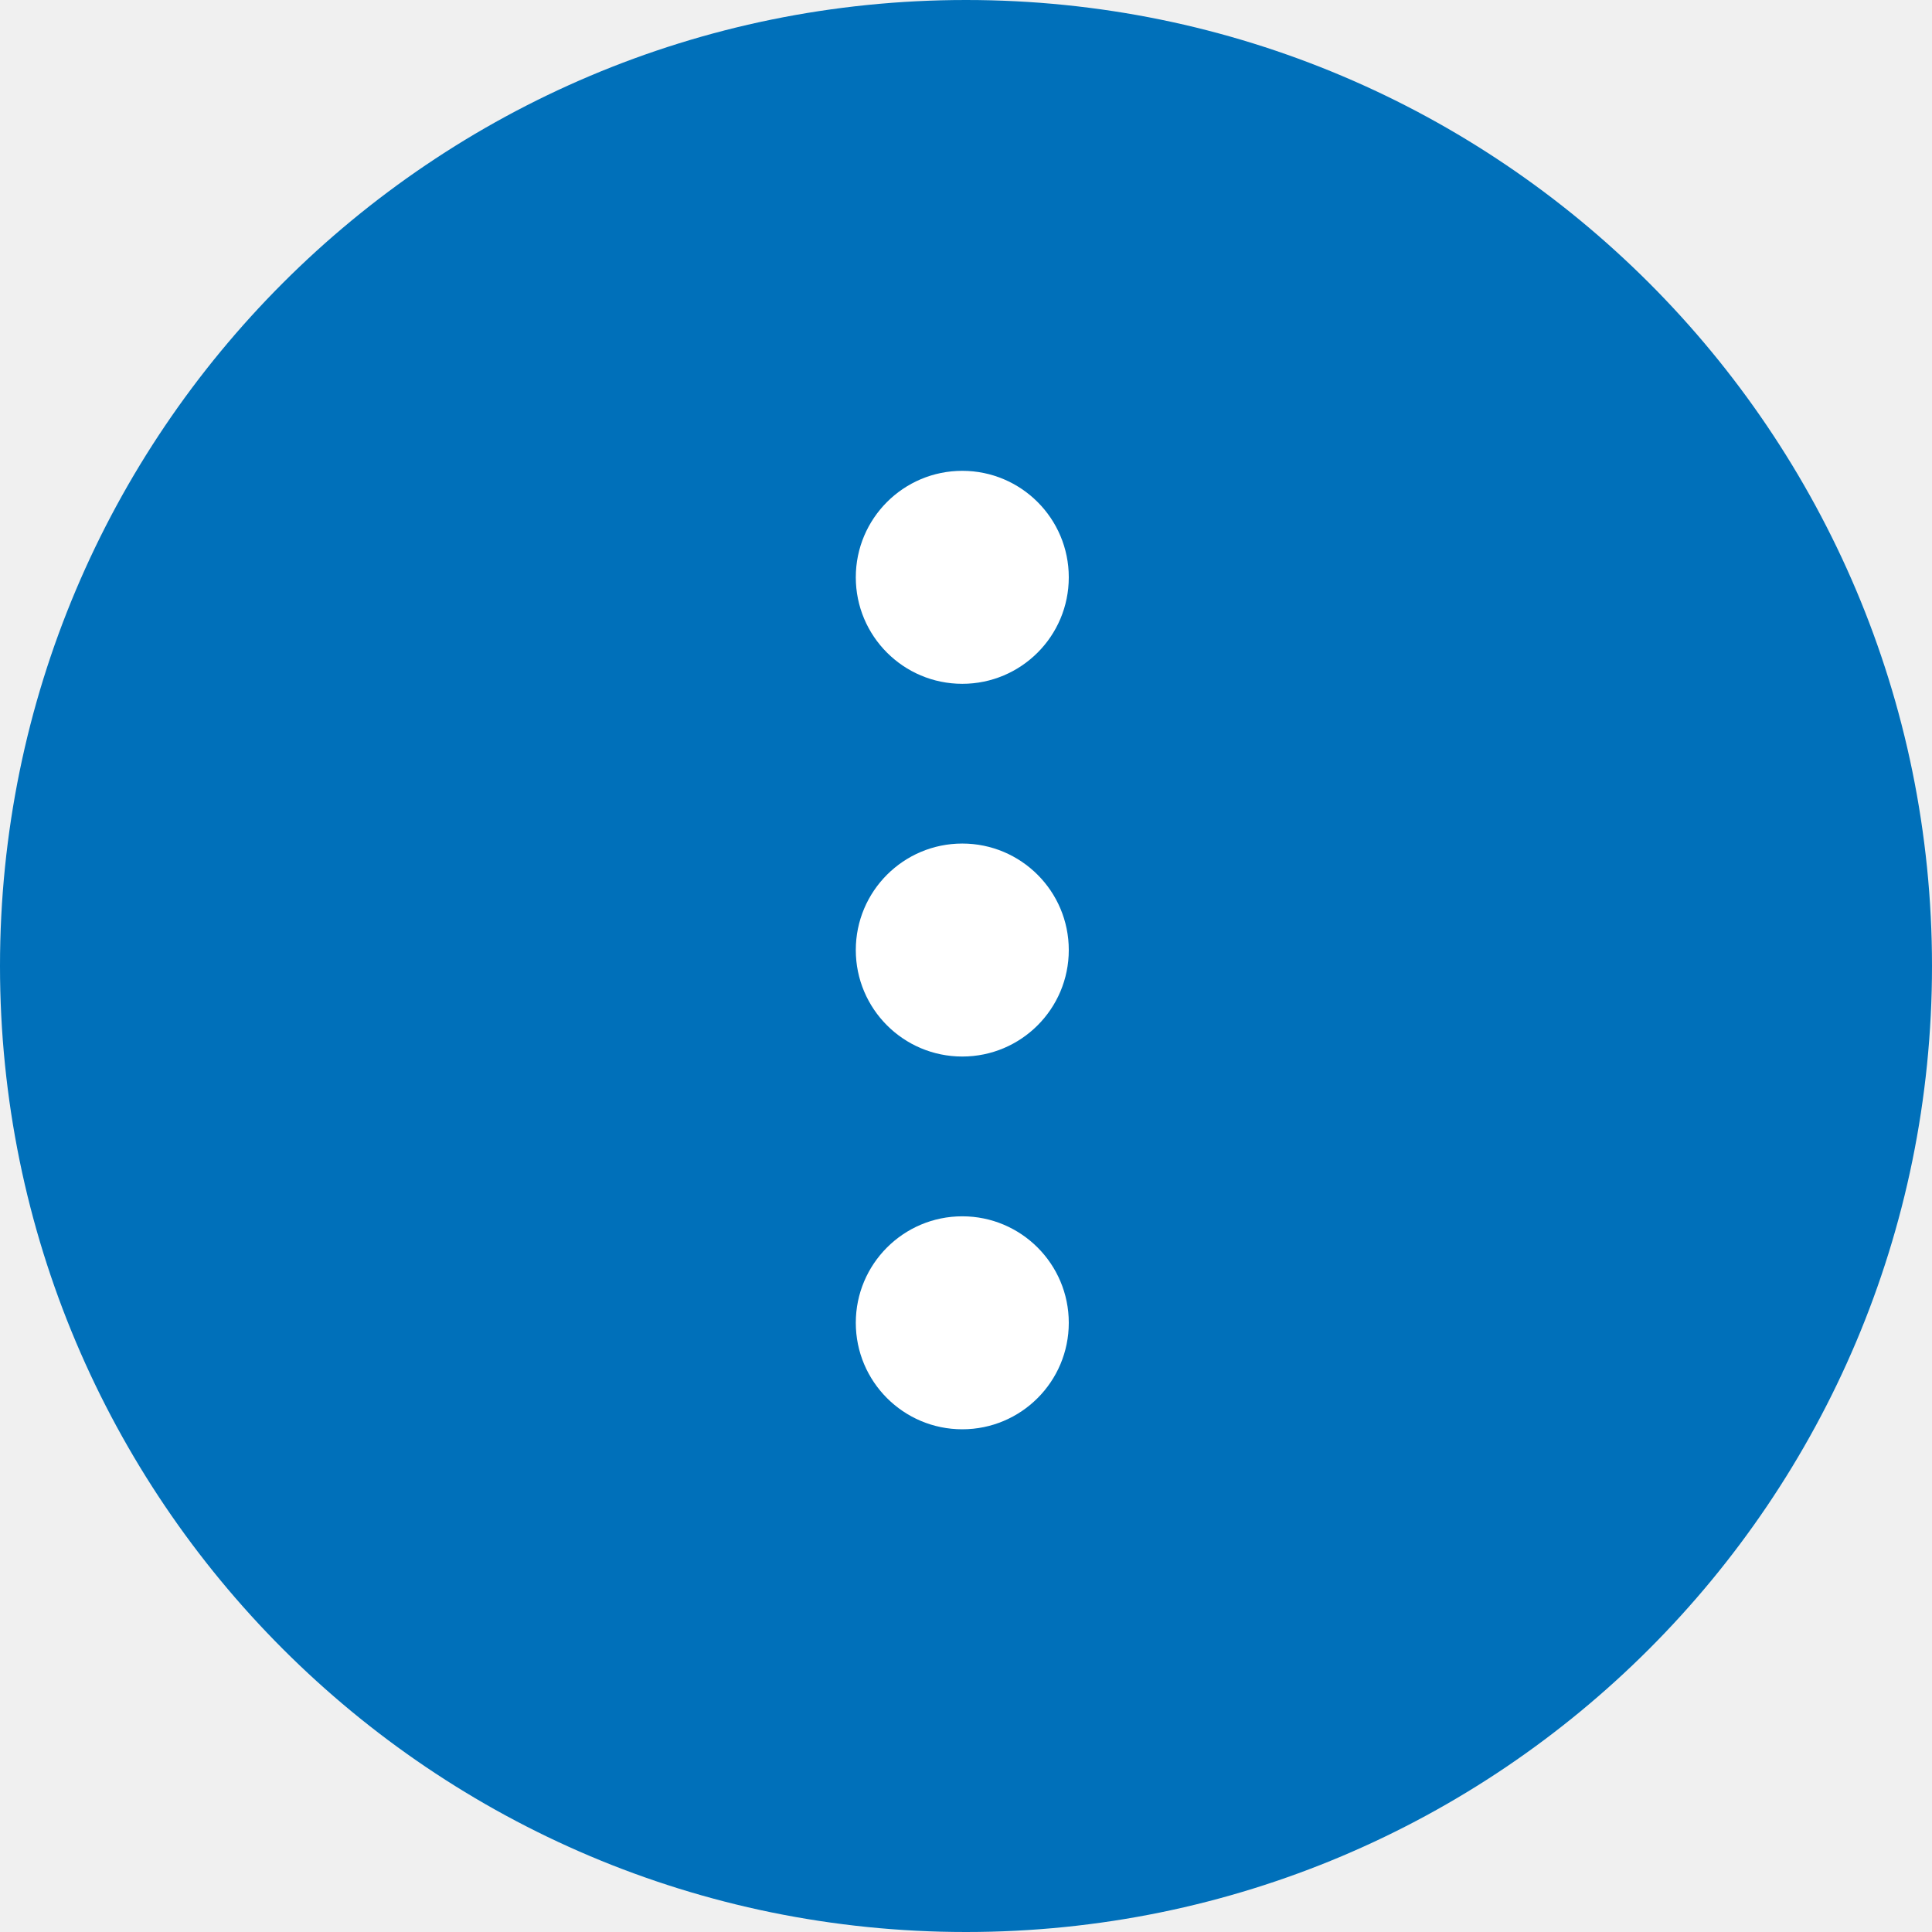
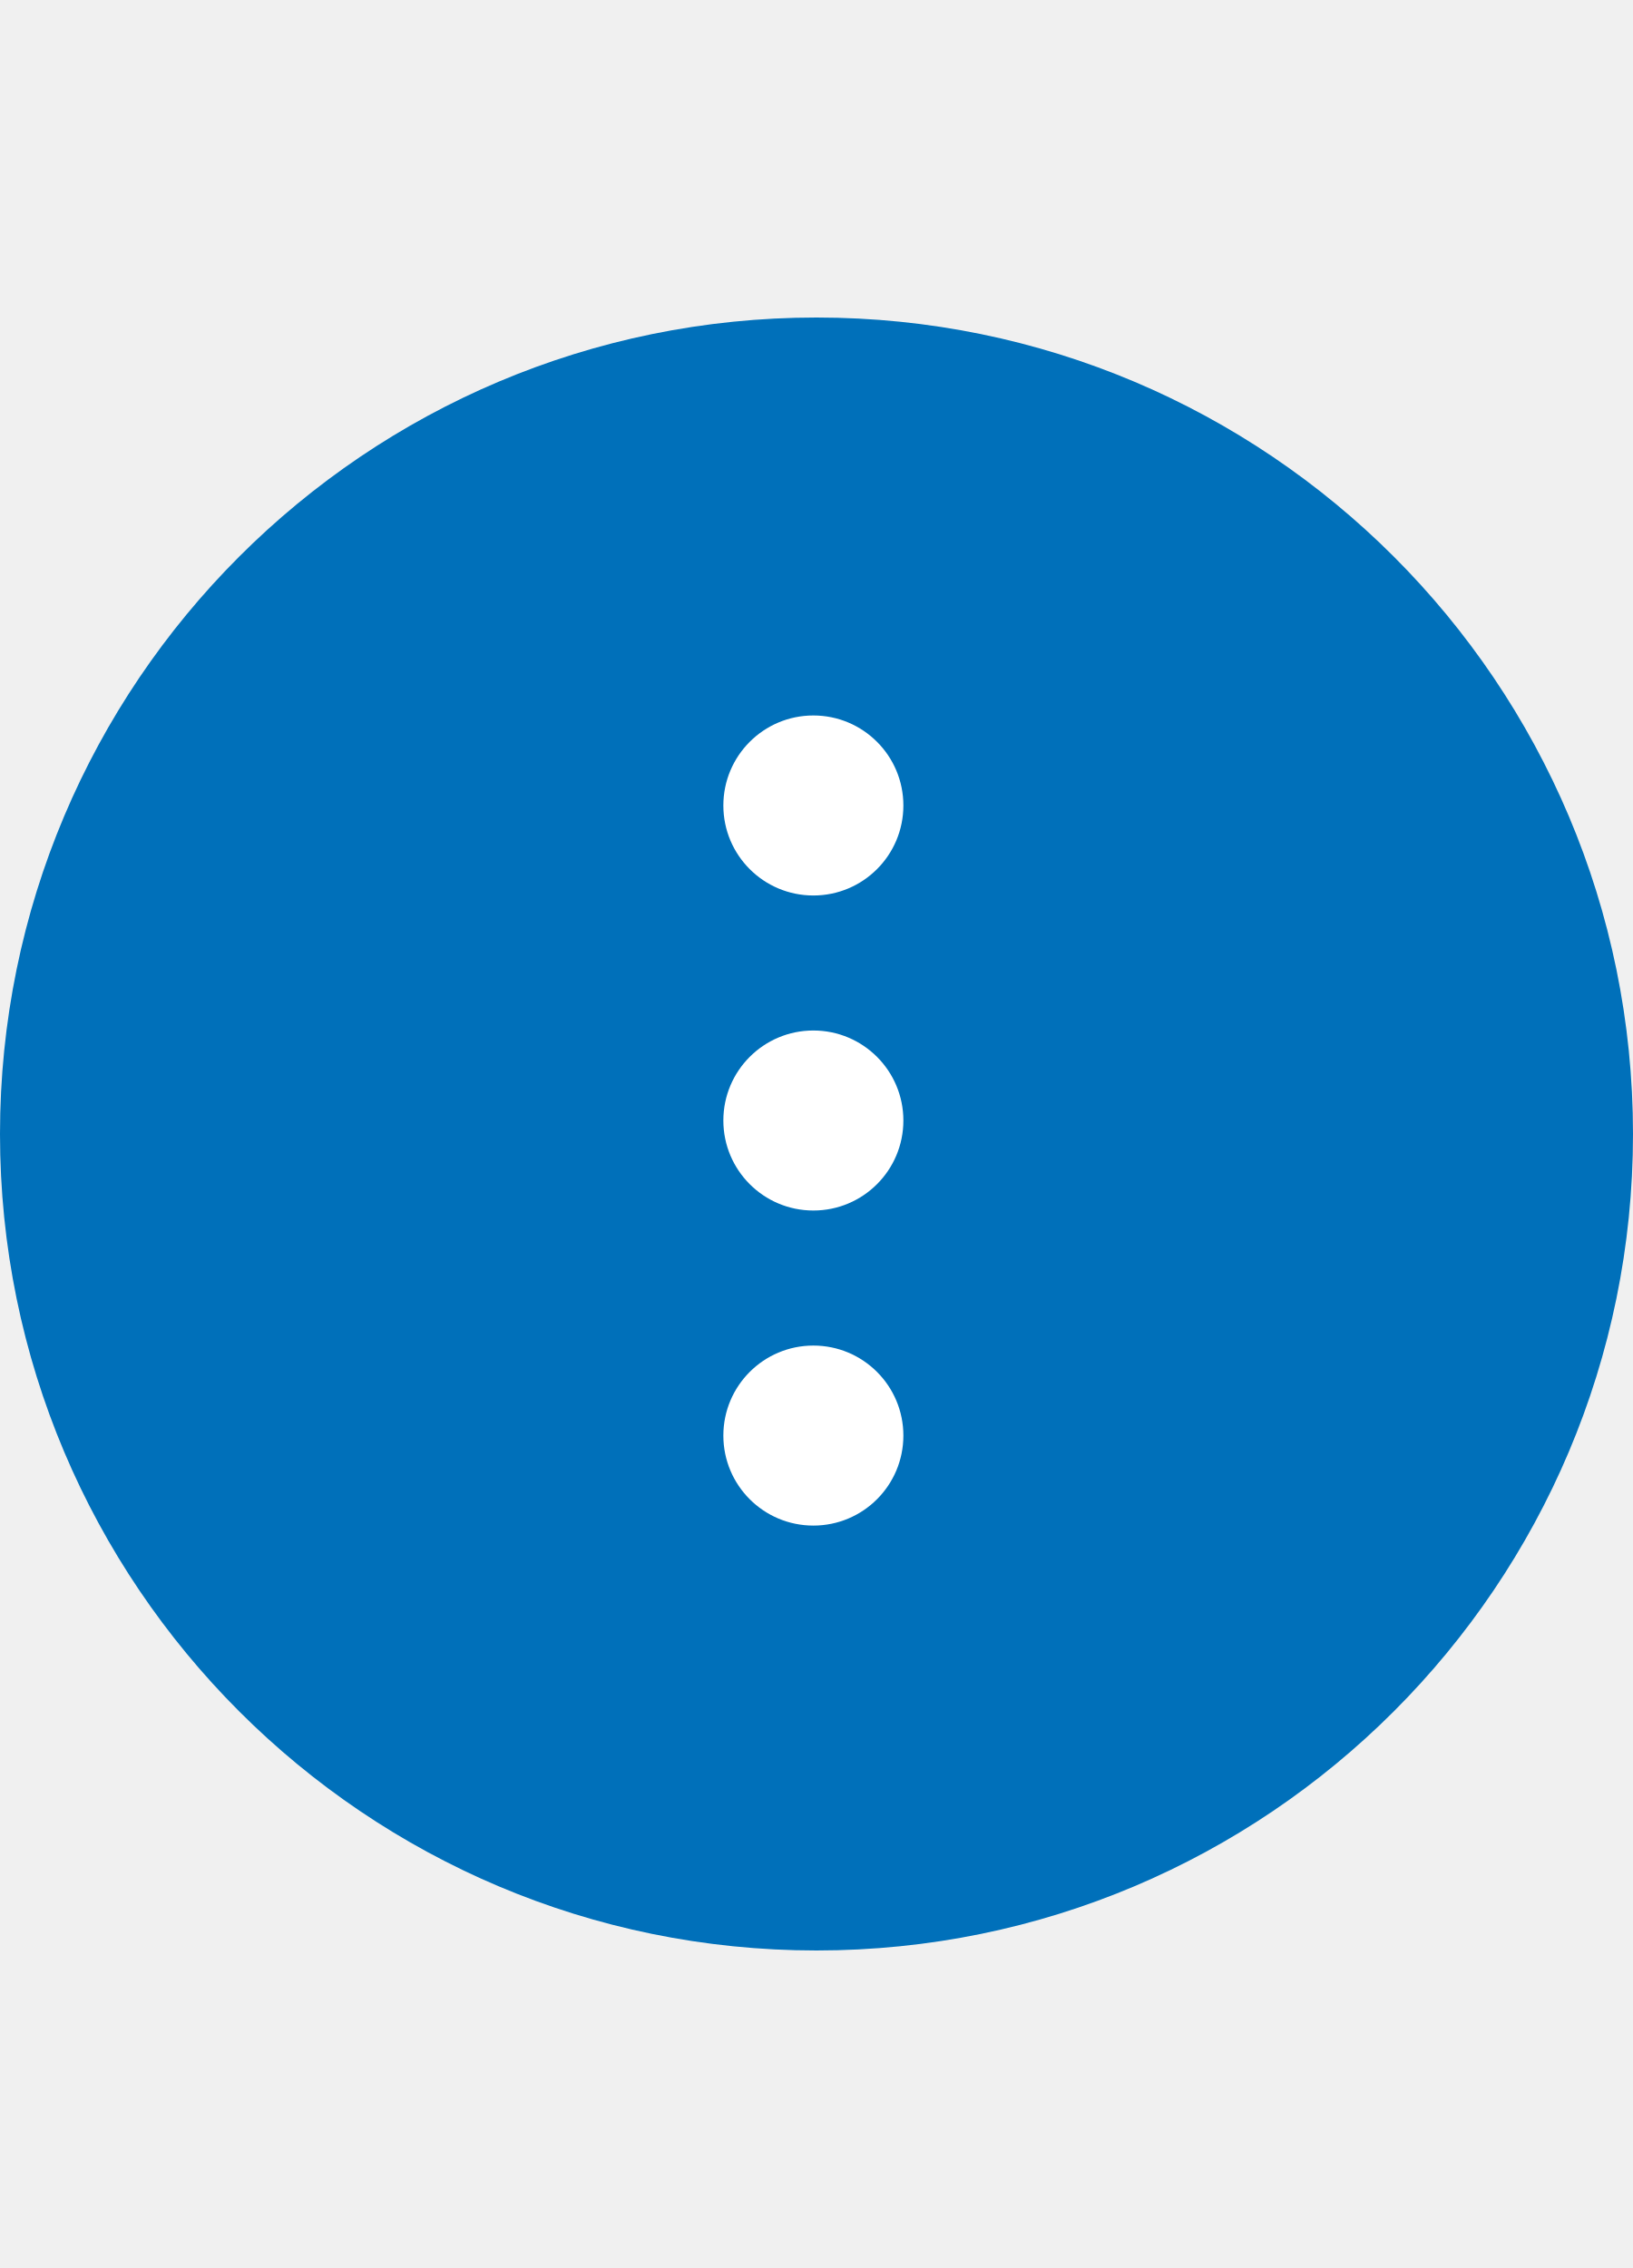
- <svg xmlns="http://www.w3.org/2000/svg" width="50" height="50" viewBox="0 0 50 50">
+ <svg xmlns="http://www.w3.org/2000/svg" width="36" height="50" viewBox="0 0 50 50">
  <defs>
    <style>.a{fill:#0070ba;}.b{fill:#fff;}</style>
  </defs>
  <g transform="translate(0.099)">
    <g transform="translate(0)">
      <circle class="a" cx="25" cy="25" r="25" transform="translate(-0.099)" />
    </g>
    <g transform="translate(22.049 12.185)">
      <g transform="translate(0 0)">
        <g transform="translate(0 0)">
          <circle class="b" cx="2.756" cy="2.756" r="2.756" />
        </g>
      </g>
      <g transform="translate(0 9.646)">
        <circle class="b" cx="2.756" cy="2.756" r="2.756" />
      </g>
      <g transform="translate(0 19.293)">
        <circle class="b" cx="2.756" cy="2.756" r="2.756" />
      </g>
    </g>
  </g>
</svg>
